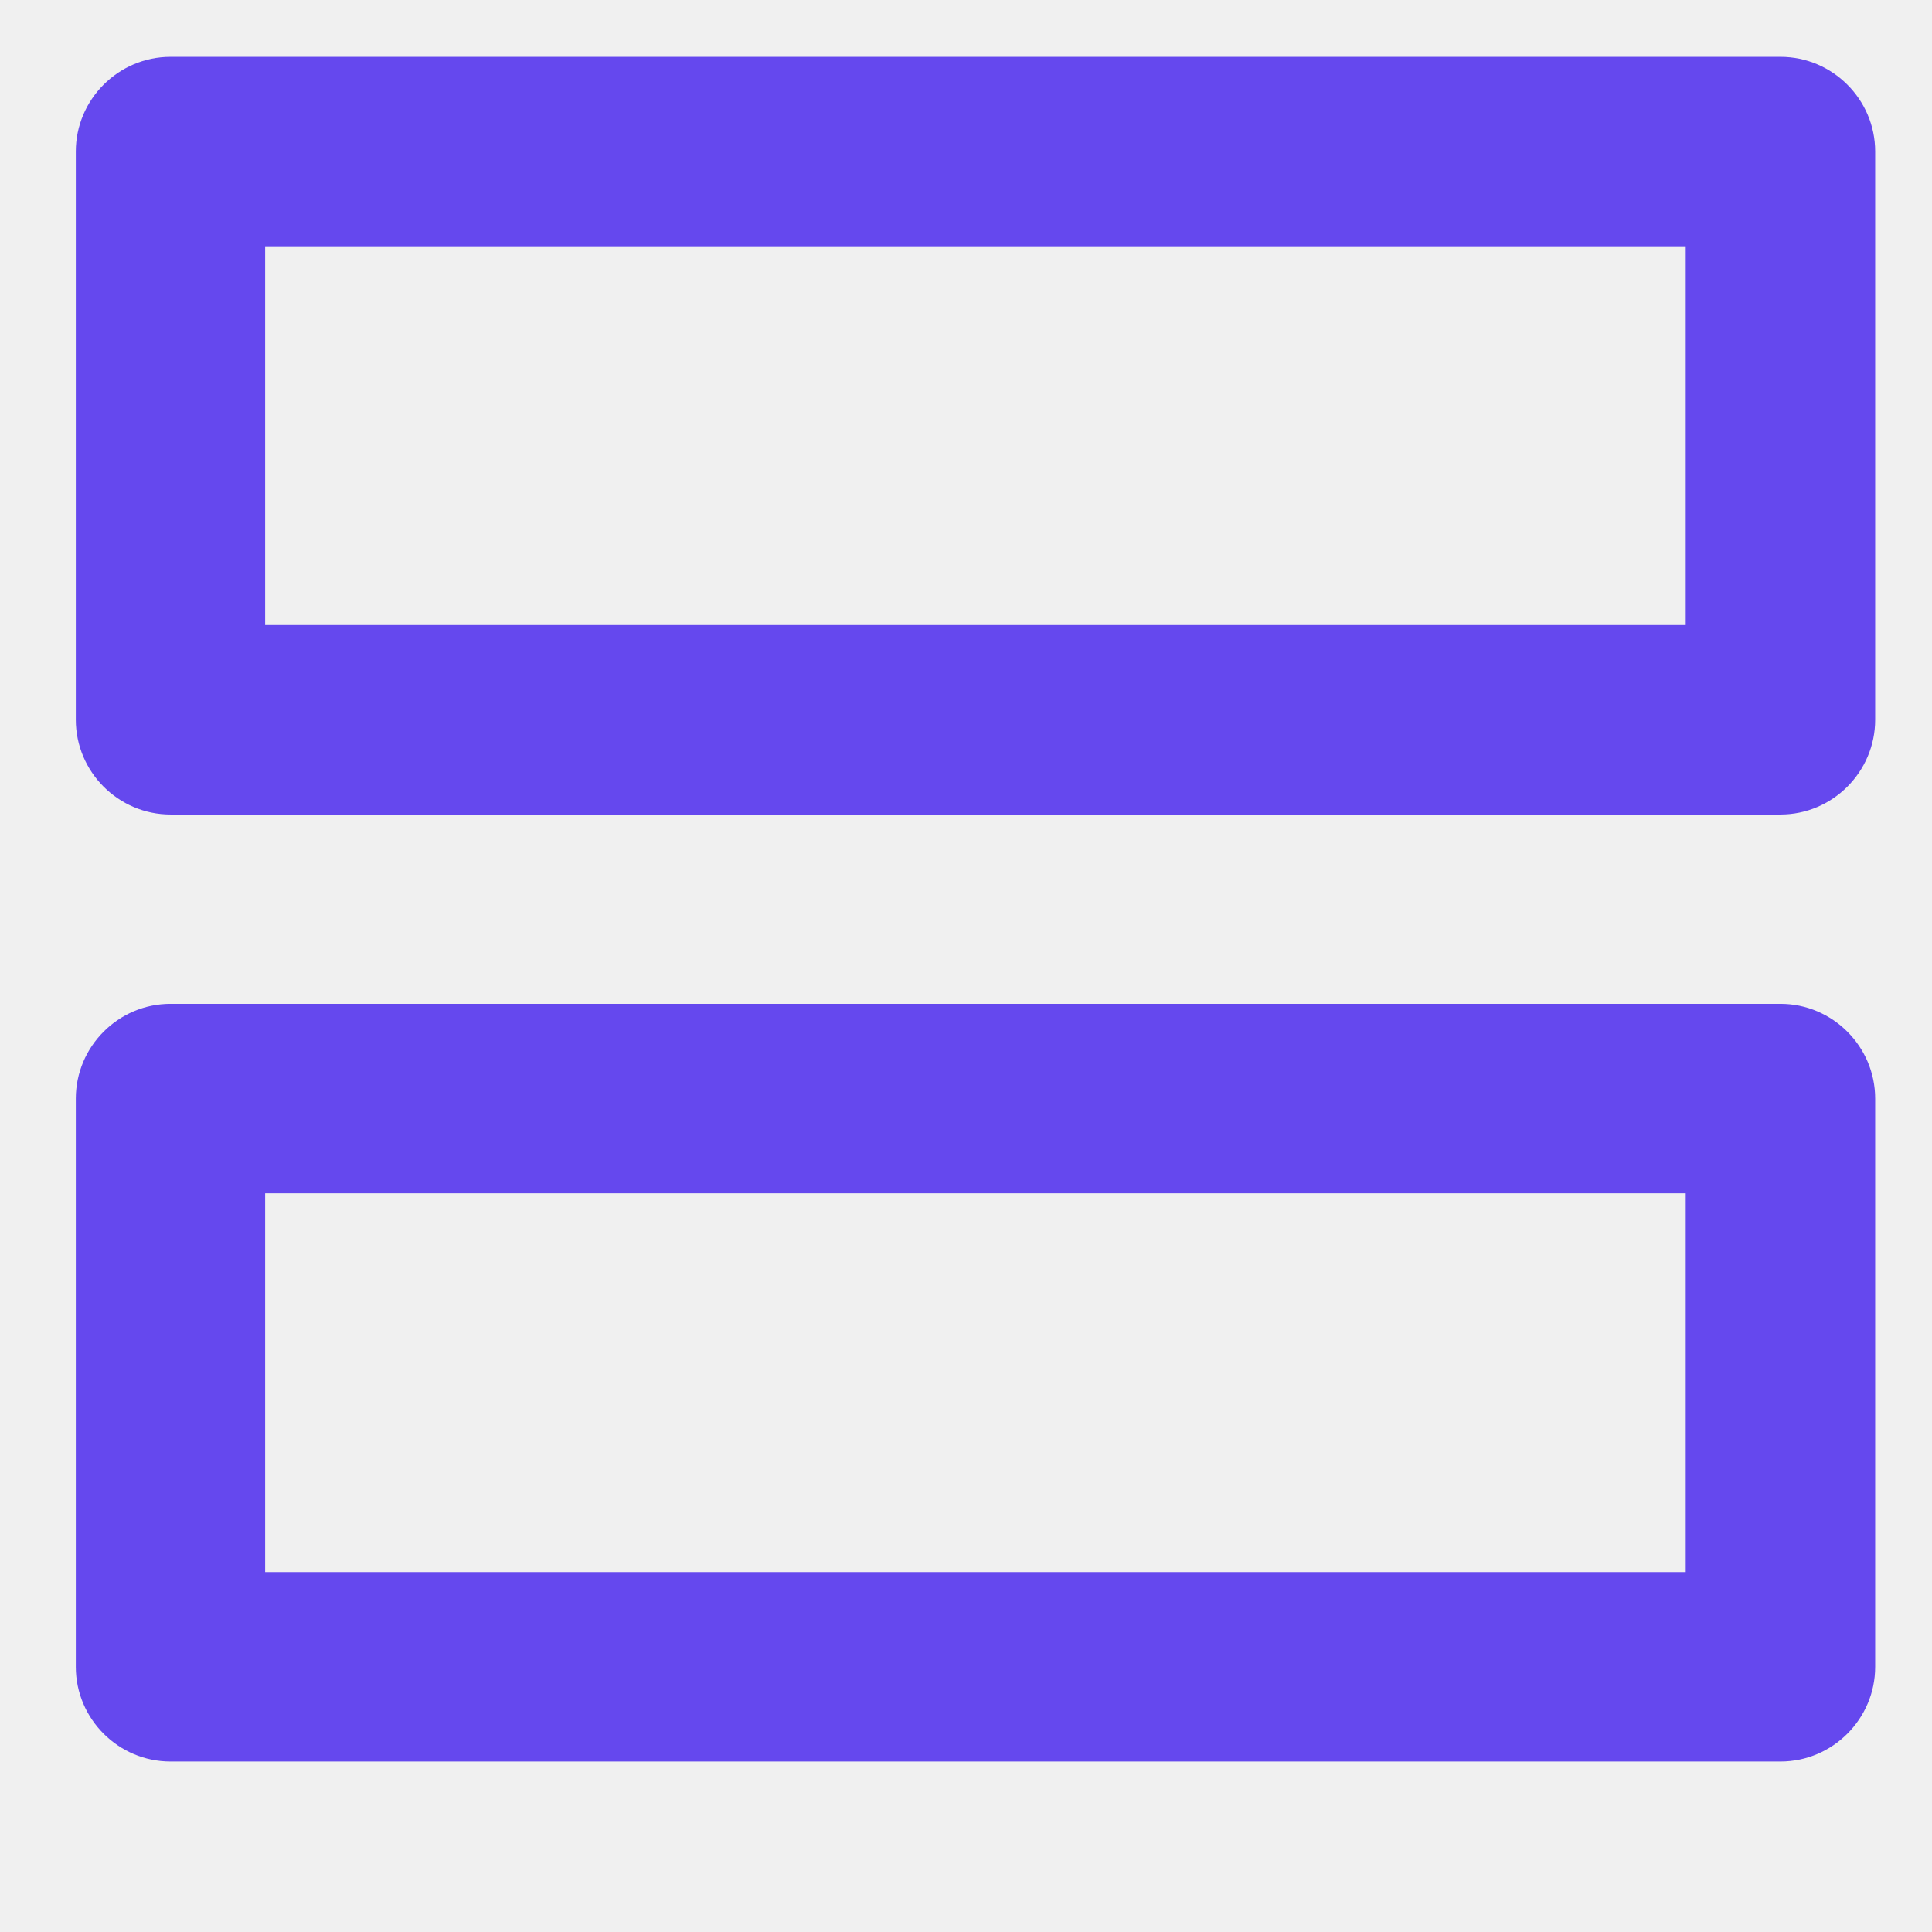
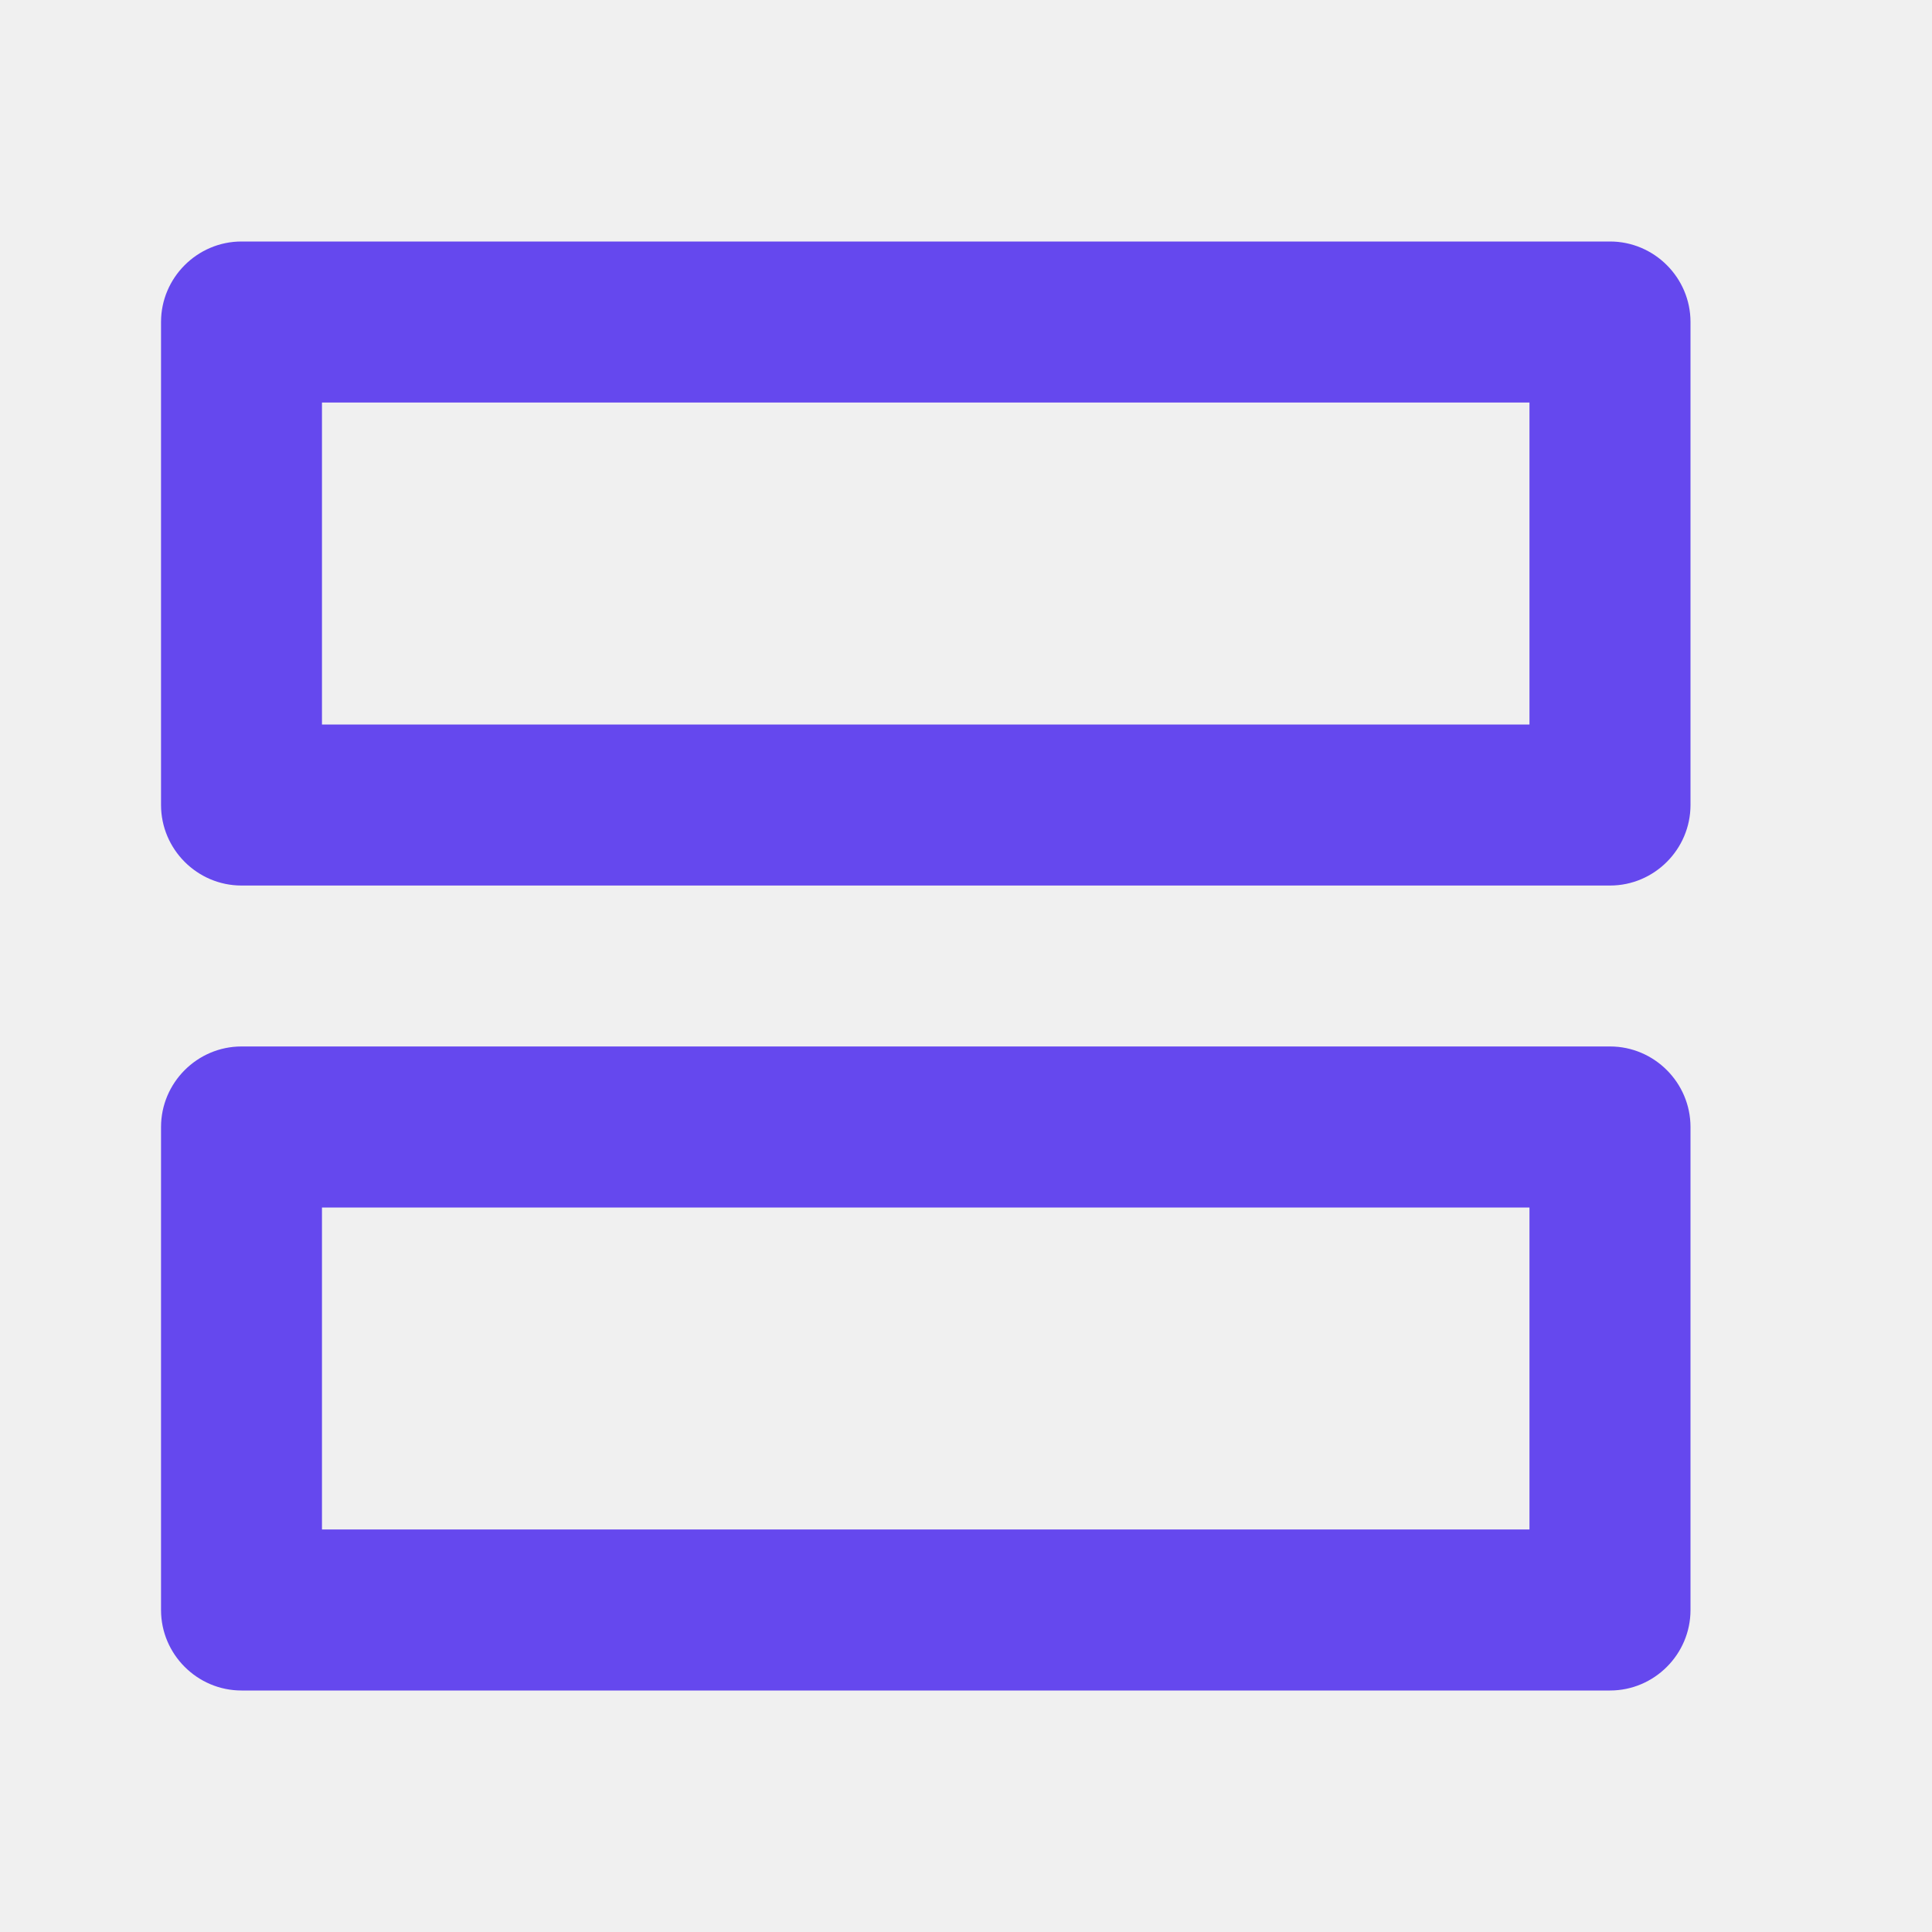
- <svg xmlns="http://www.w3.org/2000/svg" width="16" height="16" viewBox="0 0 17 17" fill="none">
-   <path d="M14.833 2.167V5.5H2.333V2.167H14.833ZM14.833 10.5V13.833H2.333V10.5H14.833ZM15.667 0.5H1.5C1.042 0.5 0.667 0.875 0.667 1.333V6.333C0.667 6.792 1.042 7.167 1.5 7.167H15.667C16.125 7.167 16.5 6.792 16.5 6.333V1.333C16.5 0.875 16.125 0.5 15.667 0.5ZM15.667 8.833H1.5C1.042 8.833 0.667 9.208 0.667 9.667V14.667C0.667 15.125 1.042 15.5 1.5 15.5H15.667C16.125 15.5 16.5 15.125 16.5 14.667V9.667C16.5 9.208 16.125 8.833 15.667 8.833Z" fill="#6548EE" />
+ <svg xmlns="http://www.w3.org/2000/svg" width="20" height="20" viewBox="0 0 20 20" fill="none">
+   <g clip-path="url(#clip0_0_483)">
+     <path d="M15.833 4.167V7.5H3.333V4.167H15.833ZM15.833 12.5V15.833H3.333V12.5H15.833ZM16.667 2.5H2.5C2.042 2.5 1.667 2.875 1.667 3.333V8.333C1.667 8.792 2.042 9.167 2.5 9.167H16.667C17.125 9.167 17.5 8.792 17.5 8.333V3.333C17.5 2.875 17.125 2.5 16.667 2.5ZM16.667 10.833H2.5C2.042 10.833 1.667 11.208 1.667 11.667V16.667C1.667 17.125 2.042 17.5 2.5 17.5H16.667C17.125 17.5 17.5 17.125 17.5 16.667V11.667C17.5 11.208 17.125 10.833 16.667 10.833Z" fill="#6548EE" />
+   </g>
+   <defs>
+     <clipPath id="clip0_0_483">
+       <rect width="20" height="20" fill="white" />
+     </clipPath>
+   </defs>
</svg>
